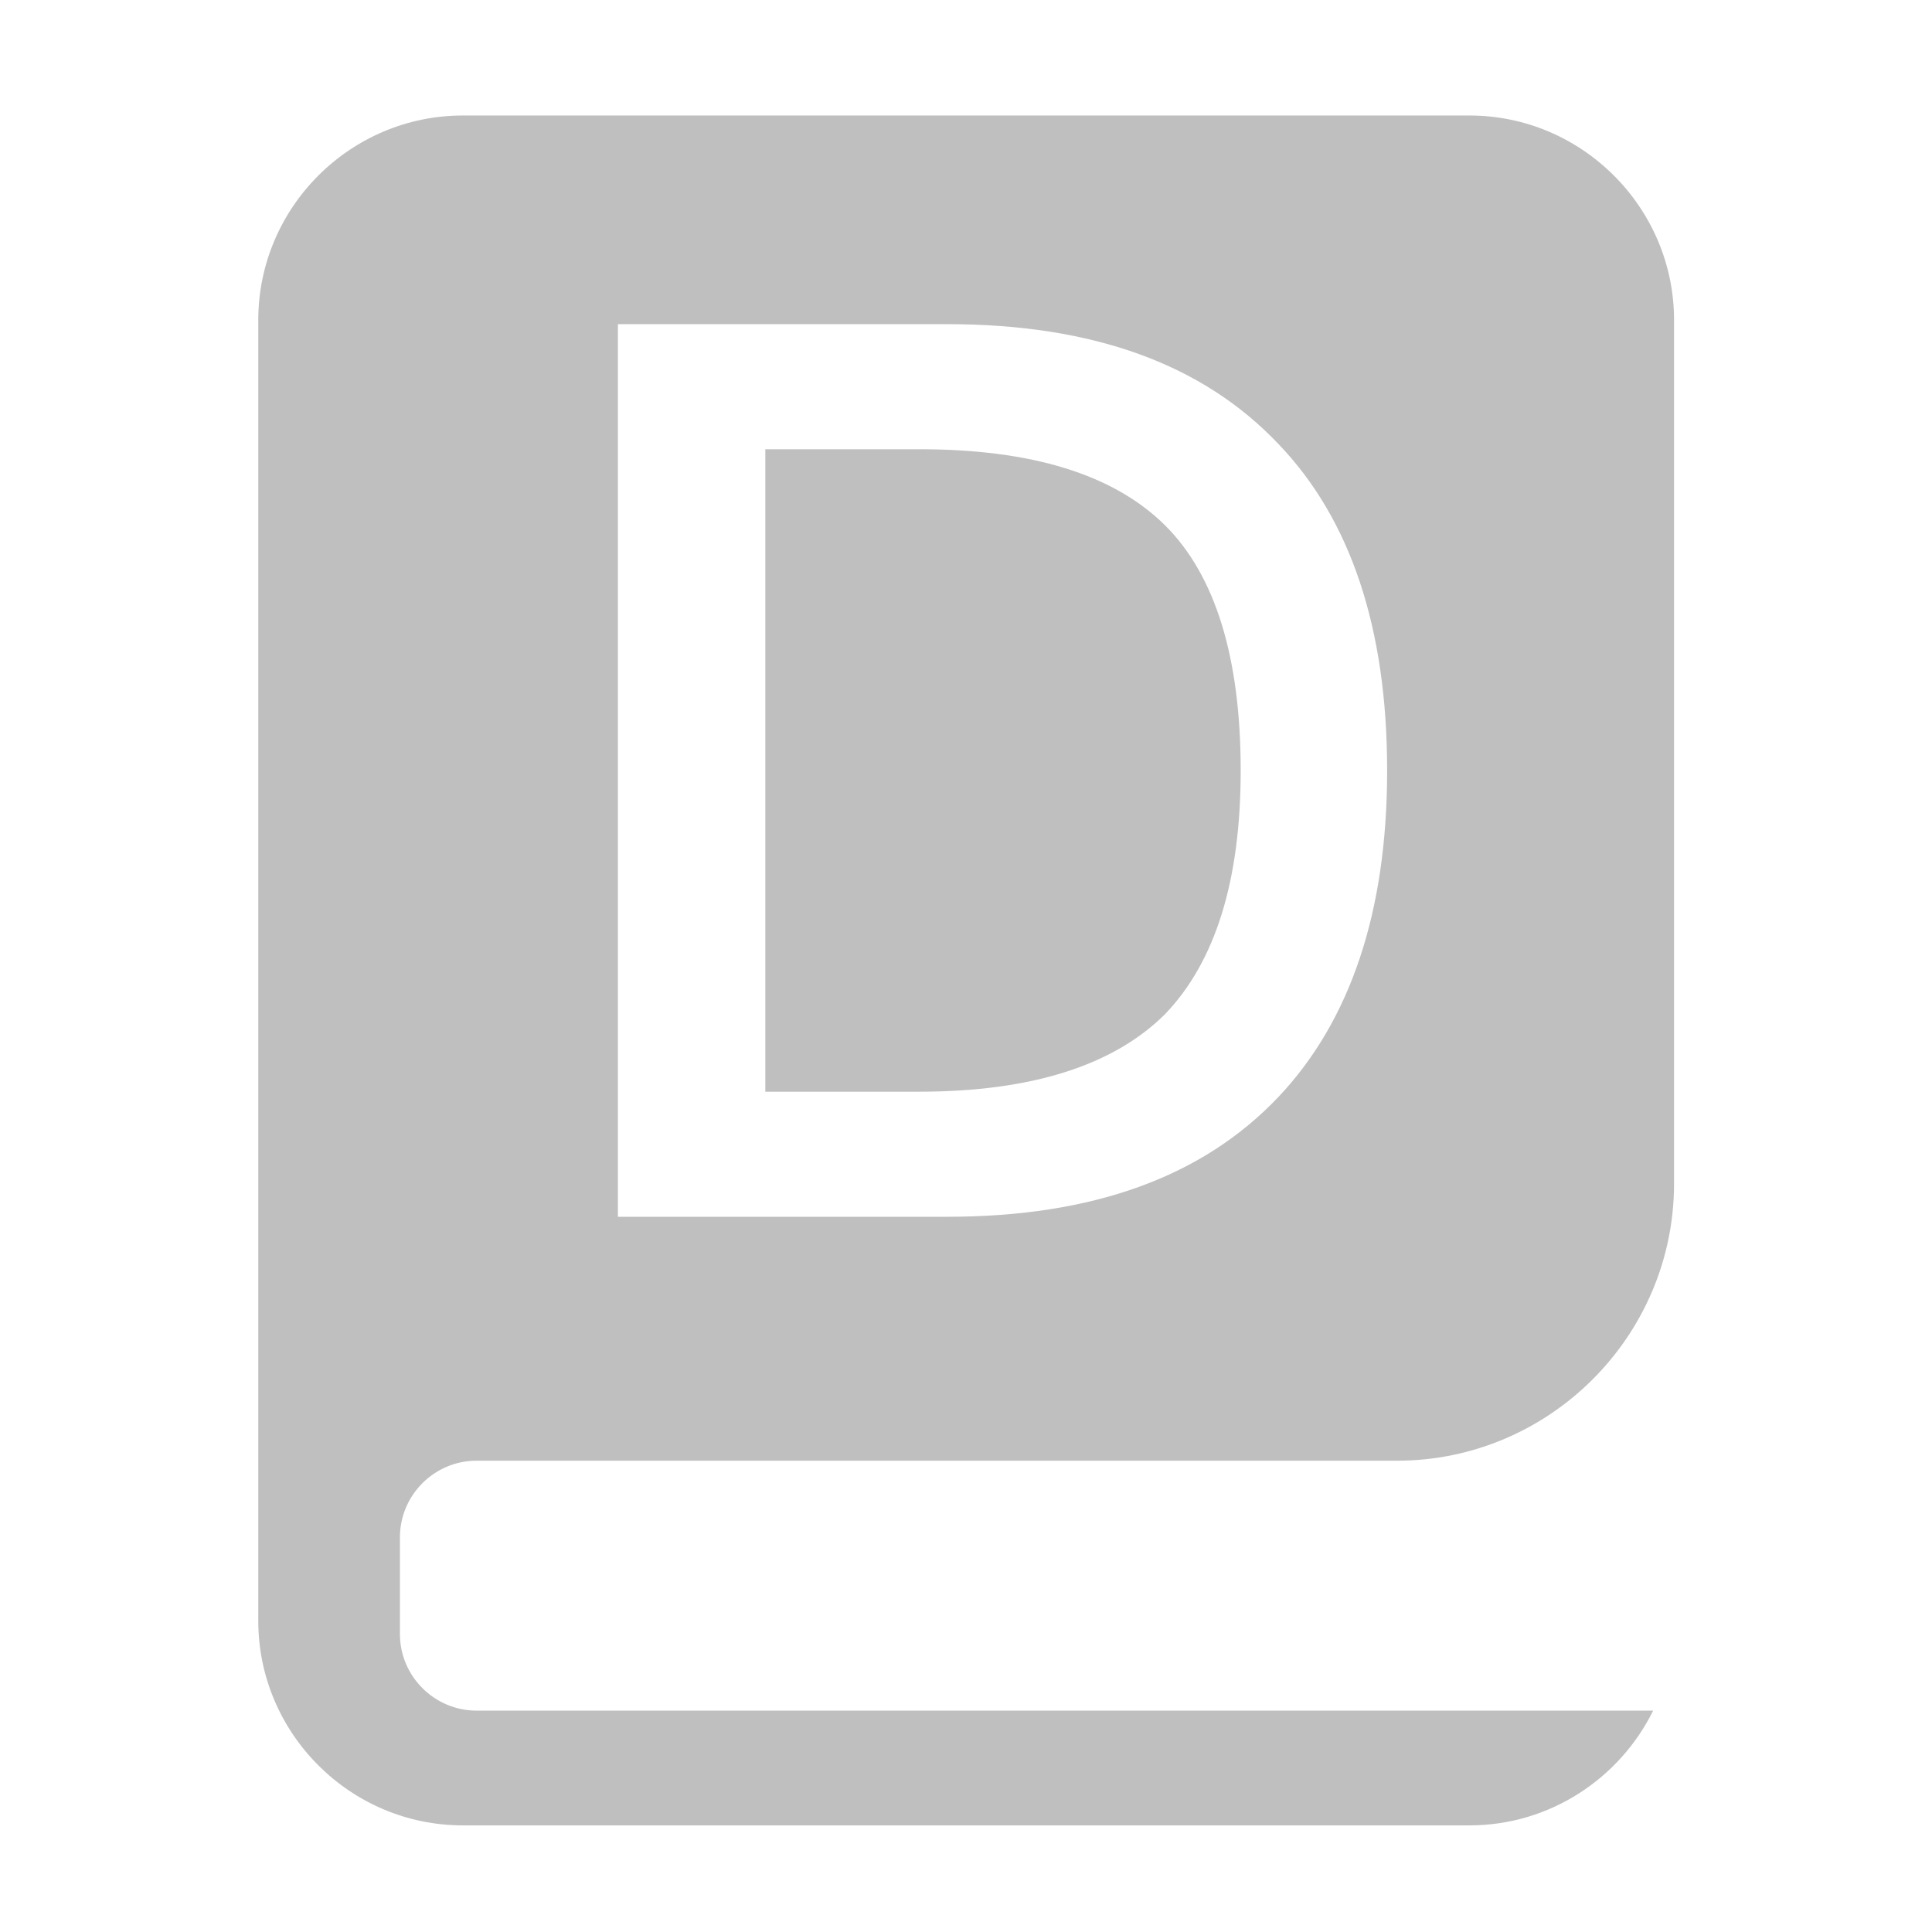
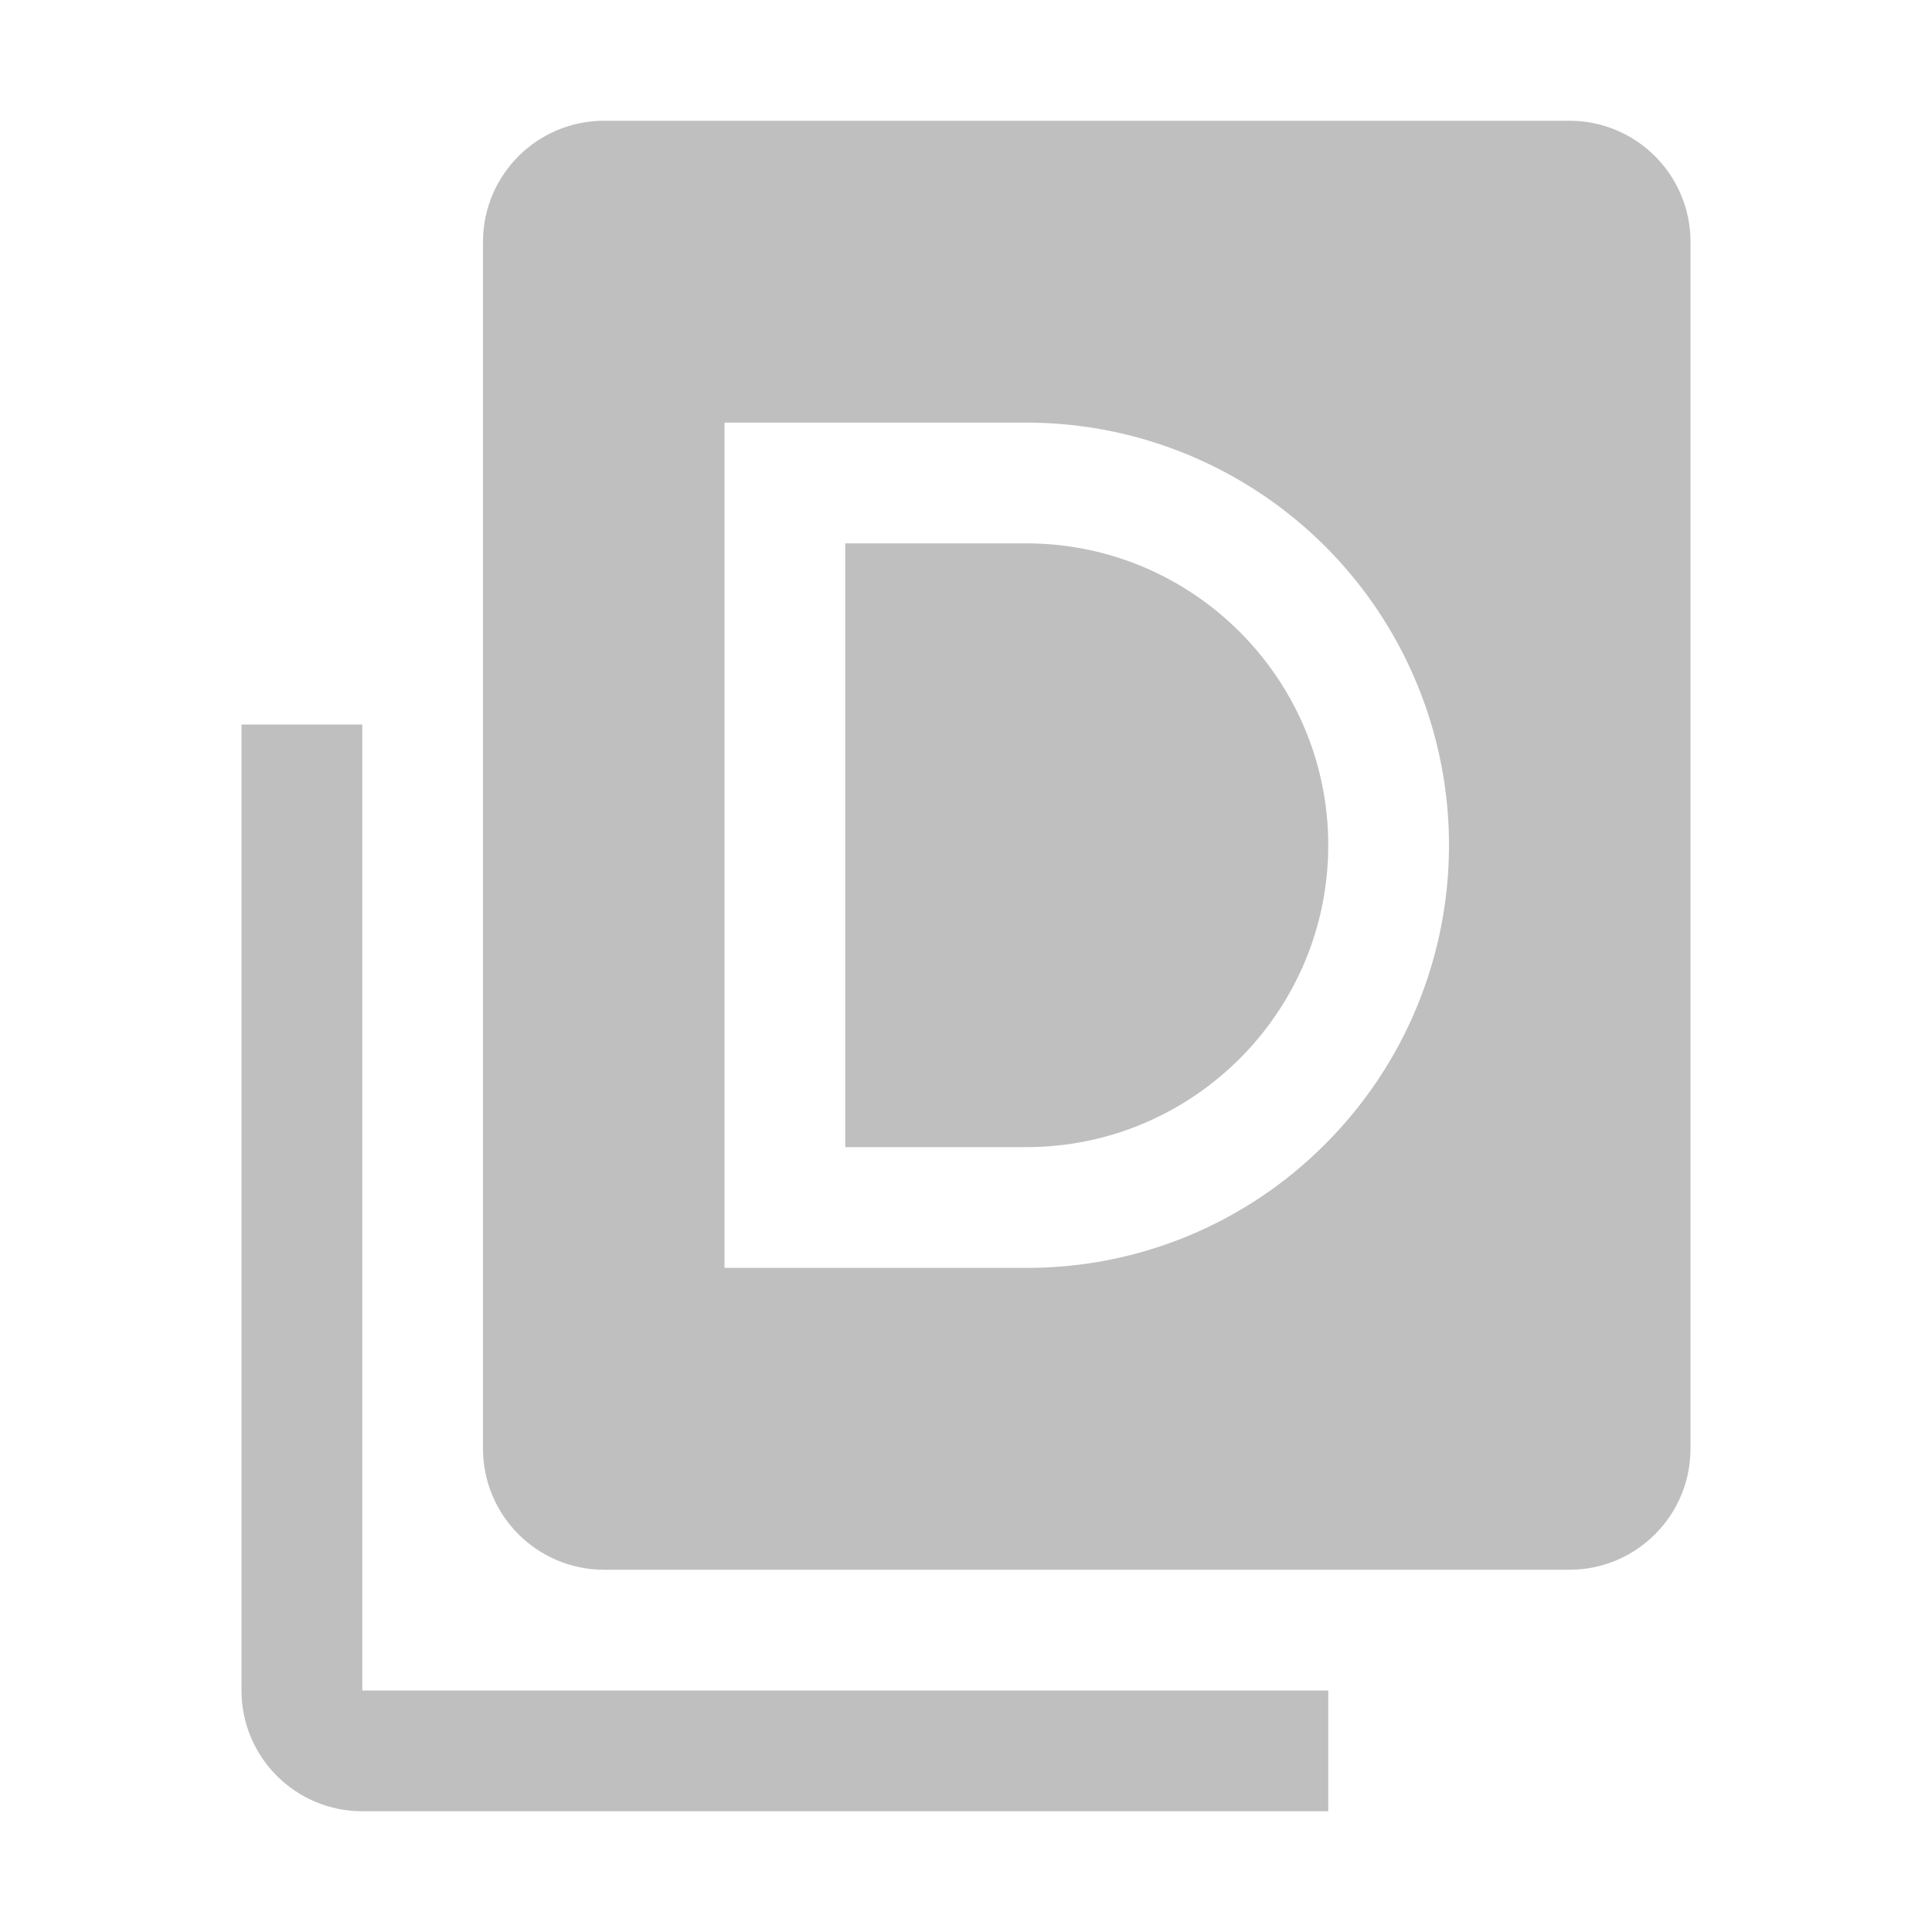
- <svg xmlns="http://www.w3.org/2000/svg" t="1568788680466" class="icon" viewBox="0 0 1024 1024" version="1.1" p-id="2200" width="280" height="280">
-   <path d="M487.204 238.103h-81.567v340.516h81.567c59.425 0 102.943-13.871 130.303-41.101 26.721-27.868 40.083-70.88 40.083-129.158 0-59.678-13.362-103.329-40.083-129.923-27.359-27.104-70.877-40.336-130.303-40.336v0z" p-id="2201" fill="#bfbfbf" />
-   <path d="M778.859 61.224h-533.553c-59.678 0-108.414 48.738-108.414 108.414v689.437c0 59.677 48.737 108.414 108.414 108.414h533.553c42.628 0 79.657-24.941 97.346-60.826h-623.646c-22.269 0-40.591-18.197-40.591-40.59v-51.282c0-22.269 18.197-40.59 40.591-40.59h422.338c0.764 0 1.654 0 2.421 0h63.115c80.801 0 146.845-66.042 146.845-146.845v-457.715c0-59.678-48.862-108.418-108.418-108.418v0zM677.696 581.291c-40.083 42.374-98.235 63.626-175.73 63.626h-174.459v-473.11h174.458c77.494 0 135.647 21.25 175.73 63.625 38.048 39.703 57.518 97.346 57.518 172.931 0 74.95-19.468 132.59-57.516 172.93v0z" p-id="2202" fill="#bfbfbf" />
+ <svg xmlns="http://www.w3.org/2000/svg" t="1586279063768" class="icon" viewBox="0 0 1024 1024" version="1.1" p-id="34610" width="200" height="200">
+   <path d="M192 384h-64v512a64 64 0 0 0 64 64h512v-64H192zM544 288h-96v320h96c88.22 0 160-71.78 160-160s-71.78-160-160-160z" p-id="34611" fill="#bfbfbf" />
+   <path d="M832 64H320a64.19 64.19 0 0 0-64 64v640a64.19 64.19 0 0 0 64 64h512a64.19 64.19 0 0 0 64-64V128a64.19 64.19 0 0 0-64-64zM702.39 606.39A222.53 222.53 0 0 1 544 672H384V224h160a224 224 0 0 1 158.39 382.39z" p-id="34612" fill="#bfbfbf" />
</svg>
